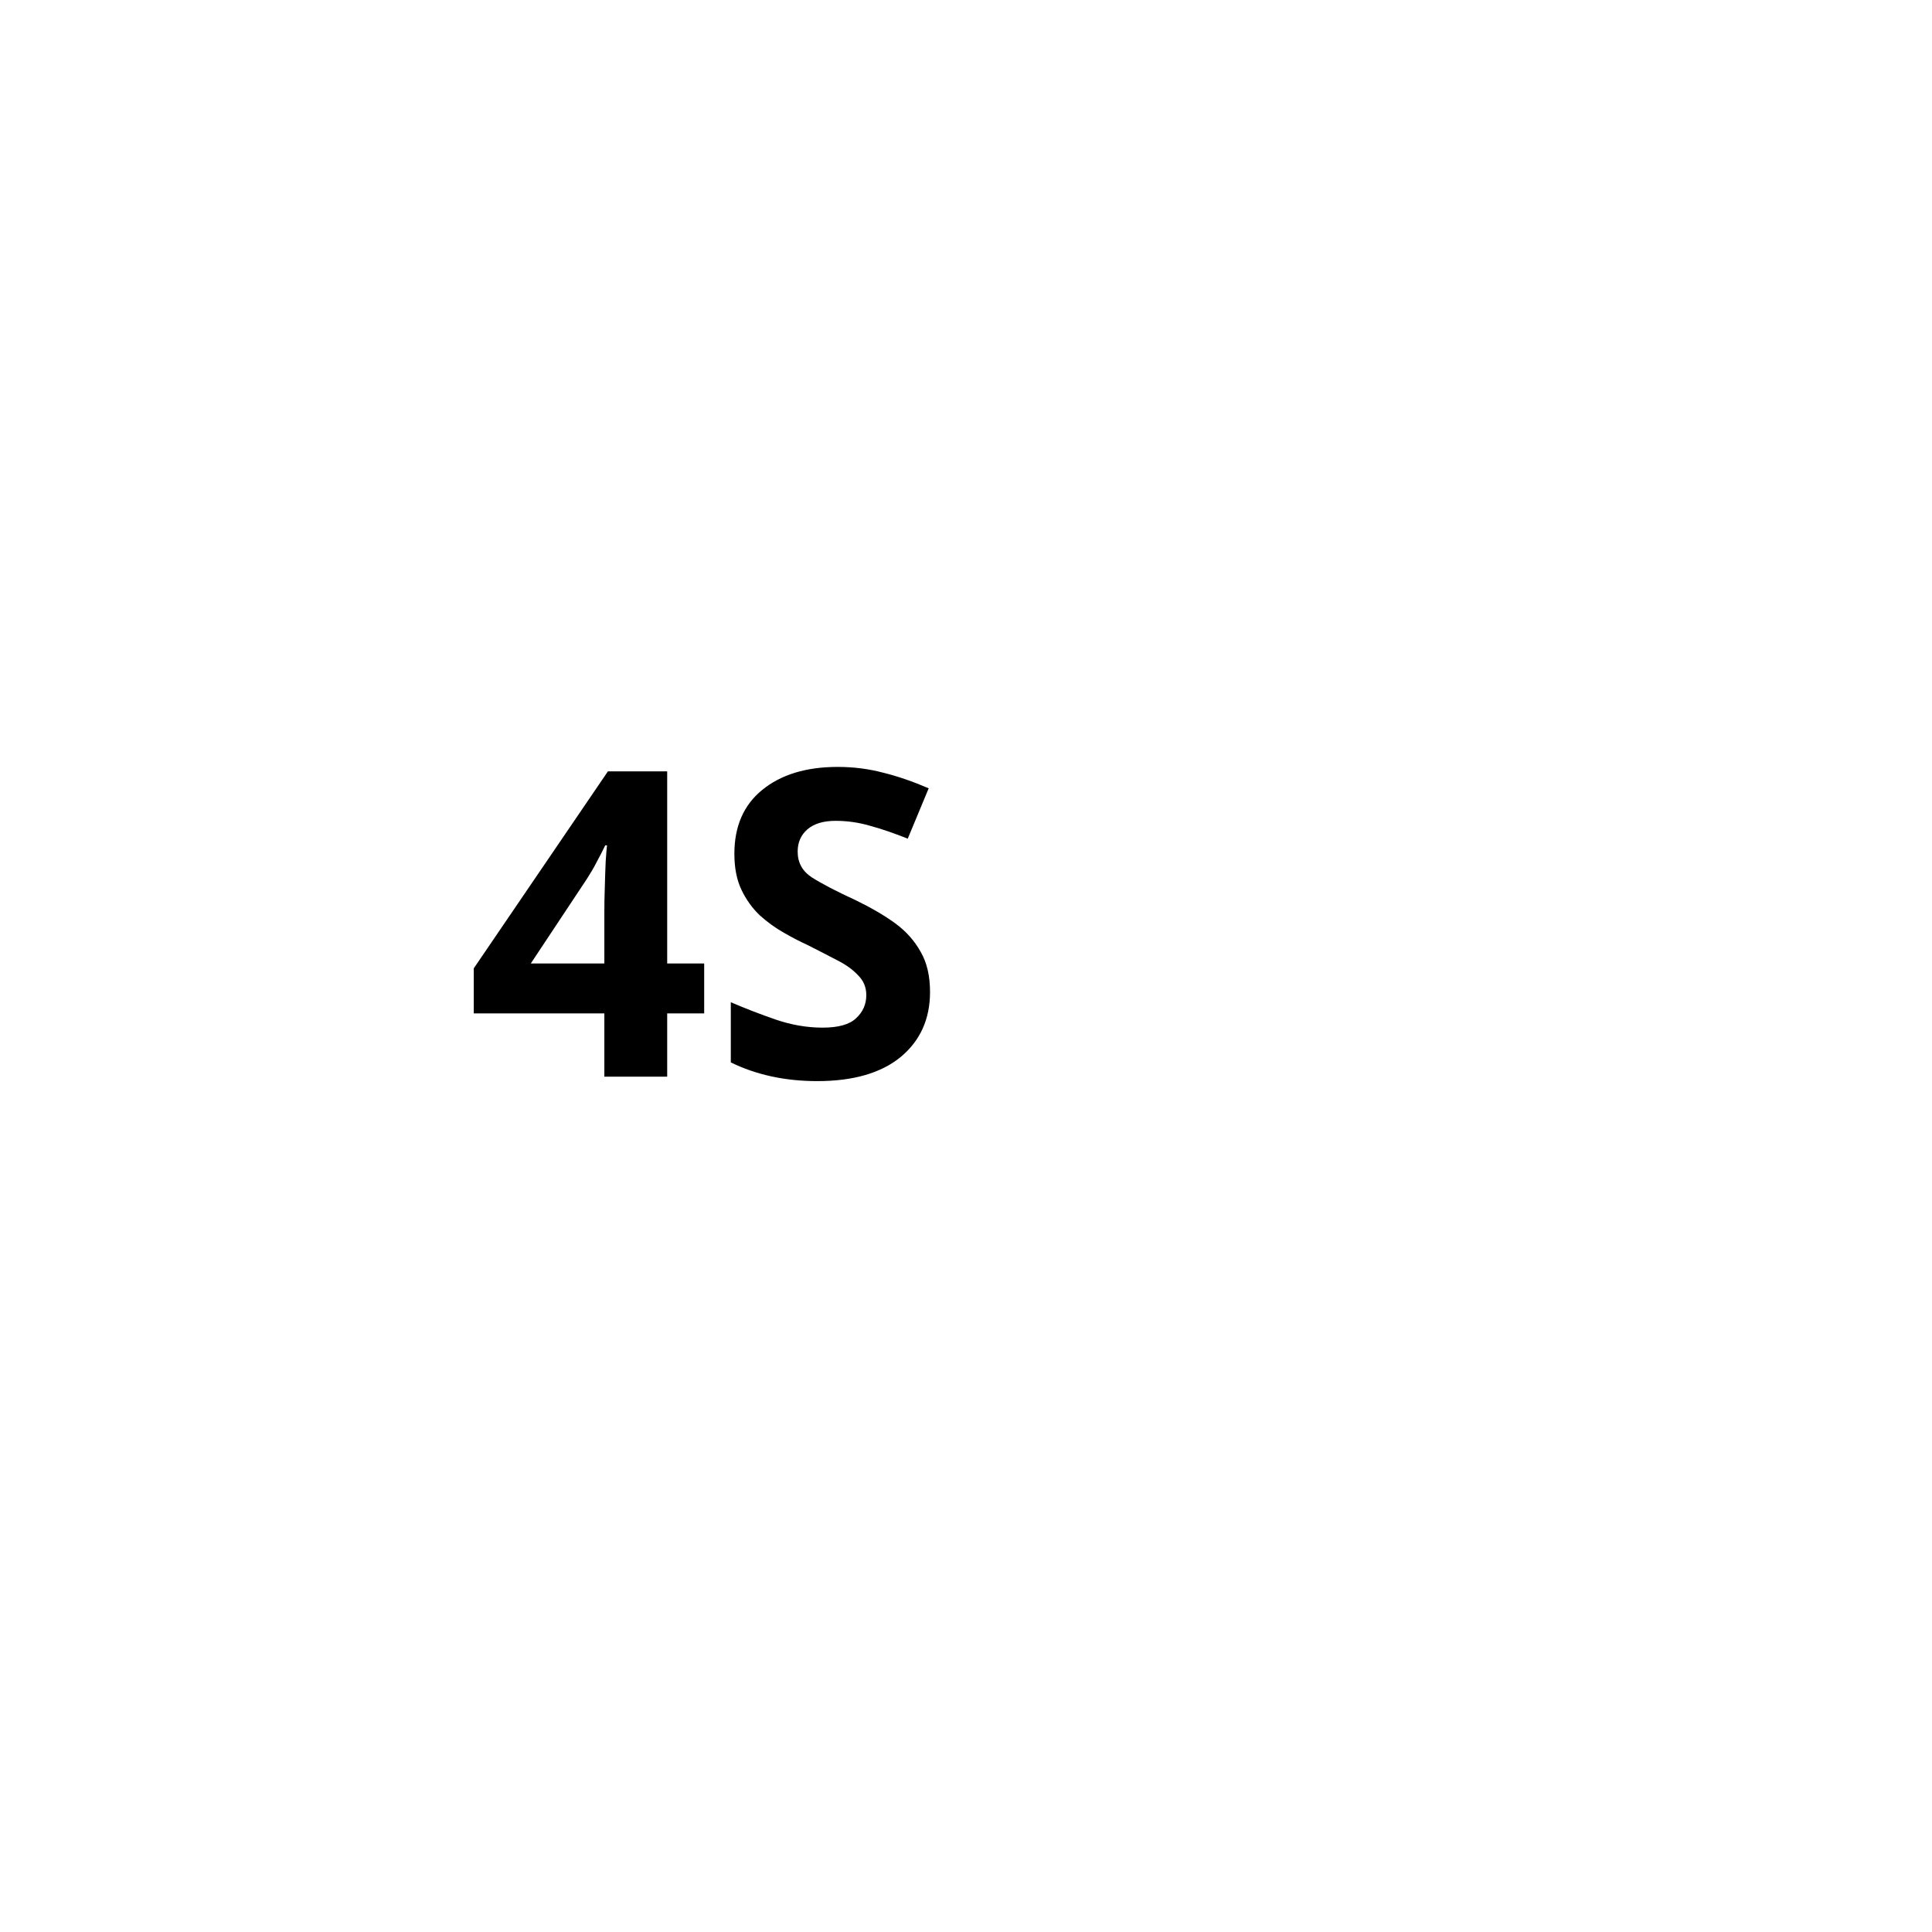
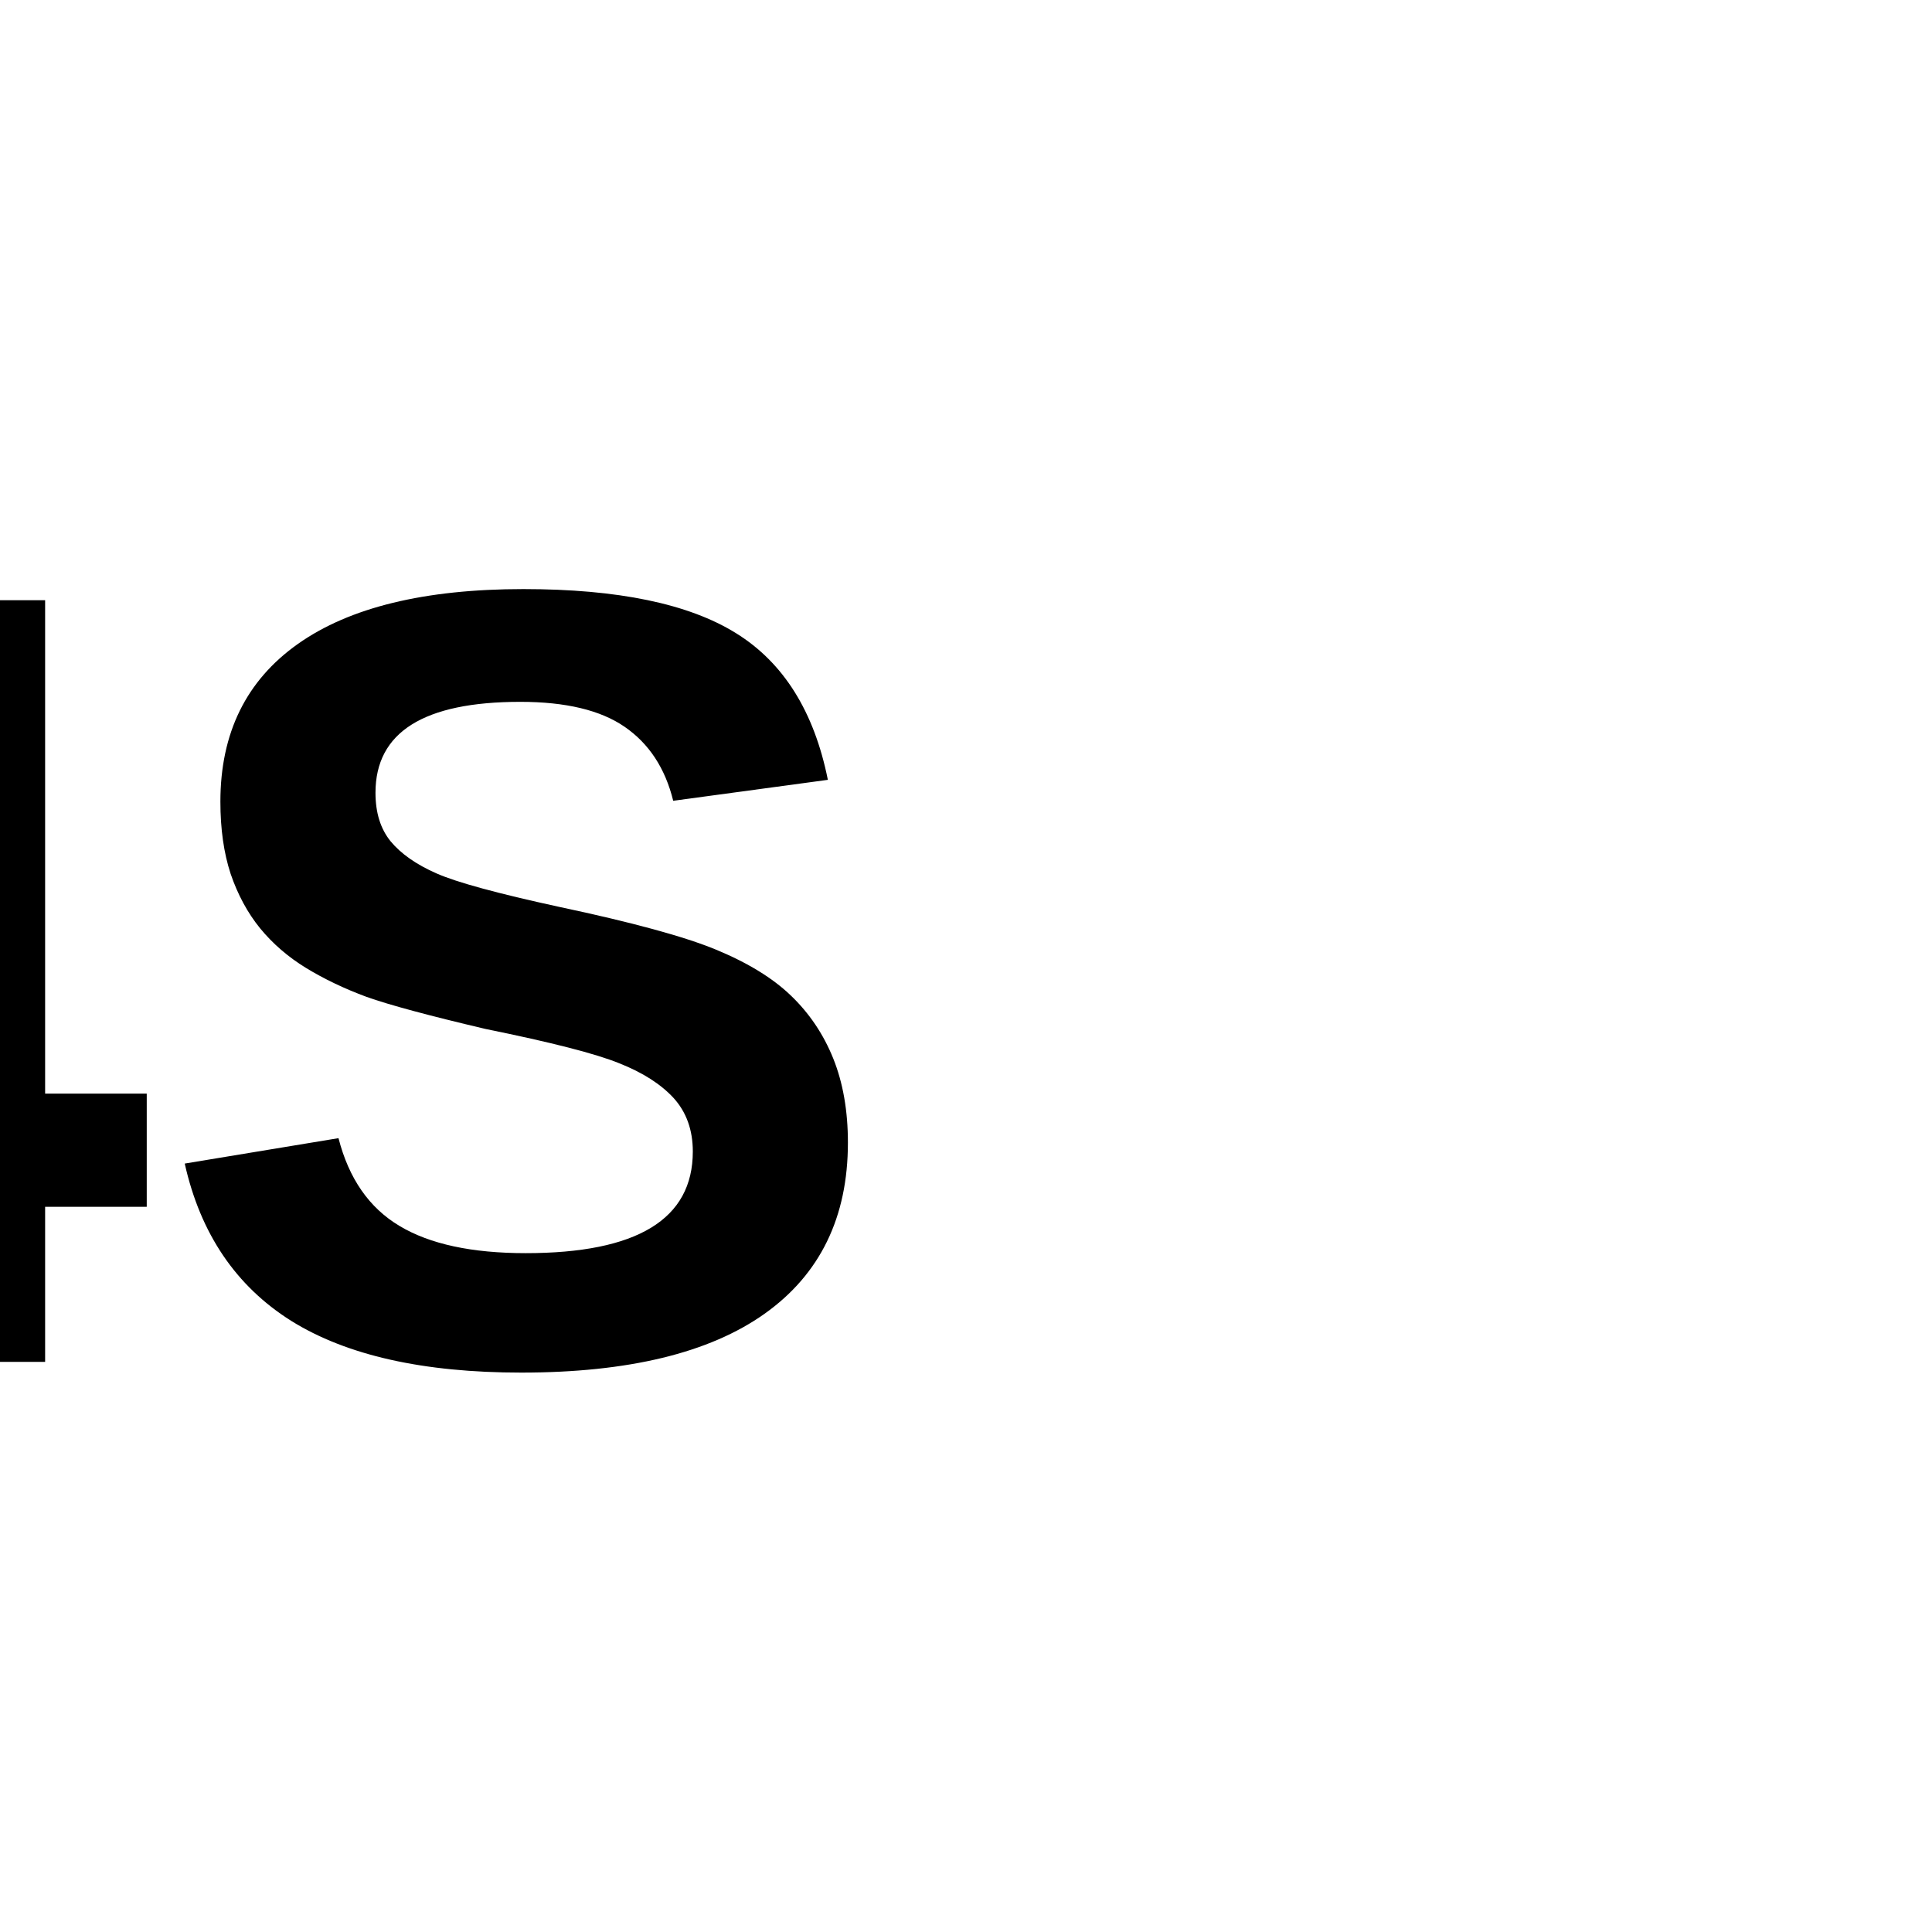
<svg xmlns="http://www.w3.org/2000/svg" width="256" height="256" viewBox="0 0 67.733 67.733" version="1.1" id="svg5">
  <defs id="defs2" />
  <g id="layer2">
    <rect style="fill-opacity: 0%;stroke:none;stroke-width:7.027" id="rect849" width="67.733" height="67.733" x="0" y="0" />
  </g>
  <g id="layer1">
-     <text xml:space="preserve" style="font-weight:bold;font-size:14.992px;line-height:1.25;font-family:sans-serif;-inkscape-font-specification:'sans-serif Bold';text-align:center;text-anchor:middle;fill:#000000;fill-opacity:1;stroke-width:0.201" x="34.523" y="37.744" id="text8876">
-       <tspan style="text-align:center;text-anchor:middle;fill:#000000;fill-opacity:1;stroke-width:0.201" x="34.523" y="37.744" id="tspan16668">4S</tspan>
+     <text xml:space="preserve" style="font-style:normal;font-variant:normal;font-weight:bold;font-stretch:normal;font-size:38.806px;line-height:1.25;font-family:Arial;-inkscape-font-specification:'Arial Bold';text-align:center;text-anchor:middle;fill:#000000;fill-opacity:1;stroke-width:0.201" x="34.454" y="47.746" id="text8876">
+       <tspan style="font-style:normal;font-variant:normal;font-weight:bold;font-stretch:normal;font-size:38.806px;font-family:Arial;-inkscape-font-specification:'Arial Bold';text-align:center;text-anchor:middle;fill:#000000;fill-opacity:1;stroke-width:0.201" x="34.454" y="47.746" id="tspan16668">4S</tspan>
    </text>
  </g>
</svg>
